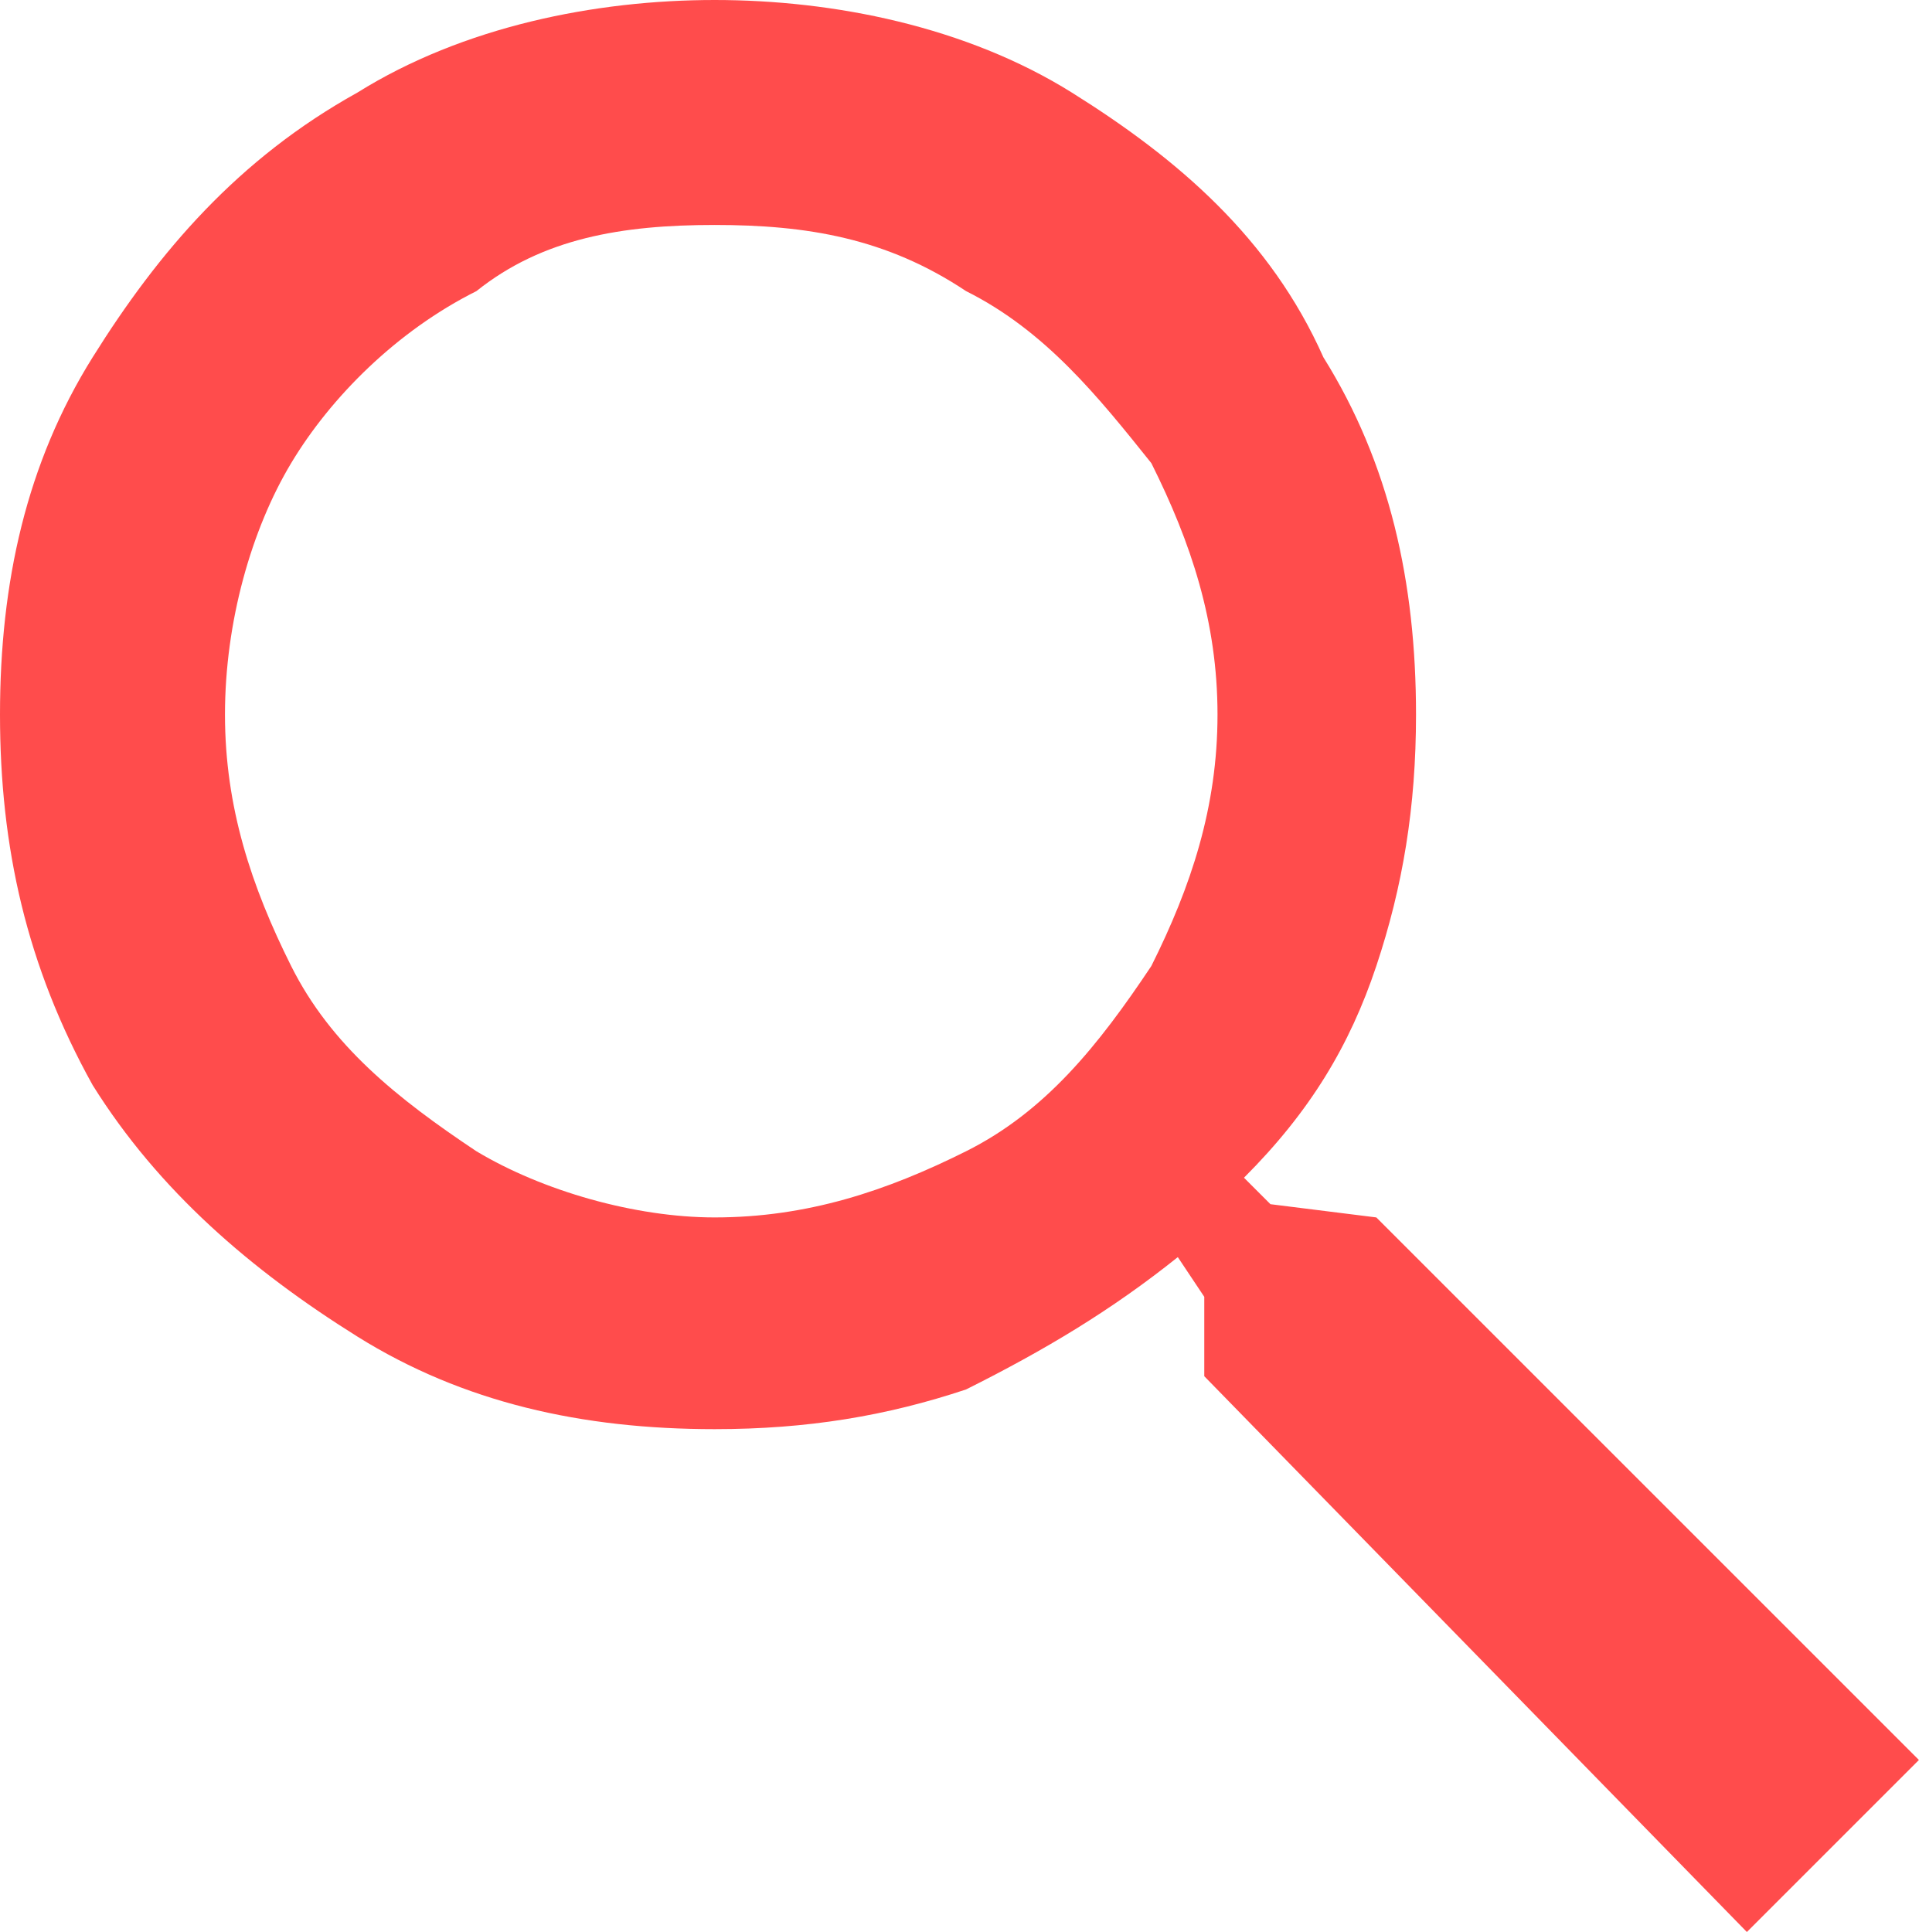
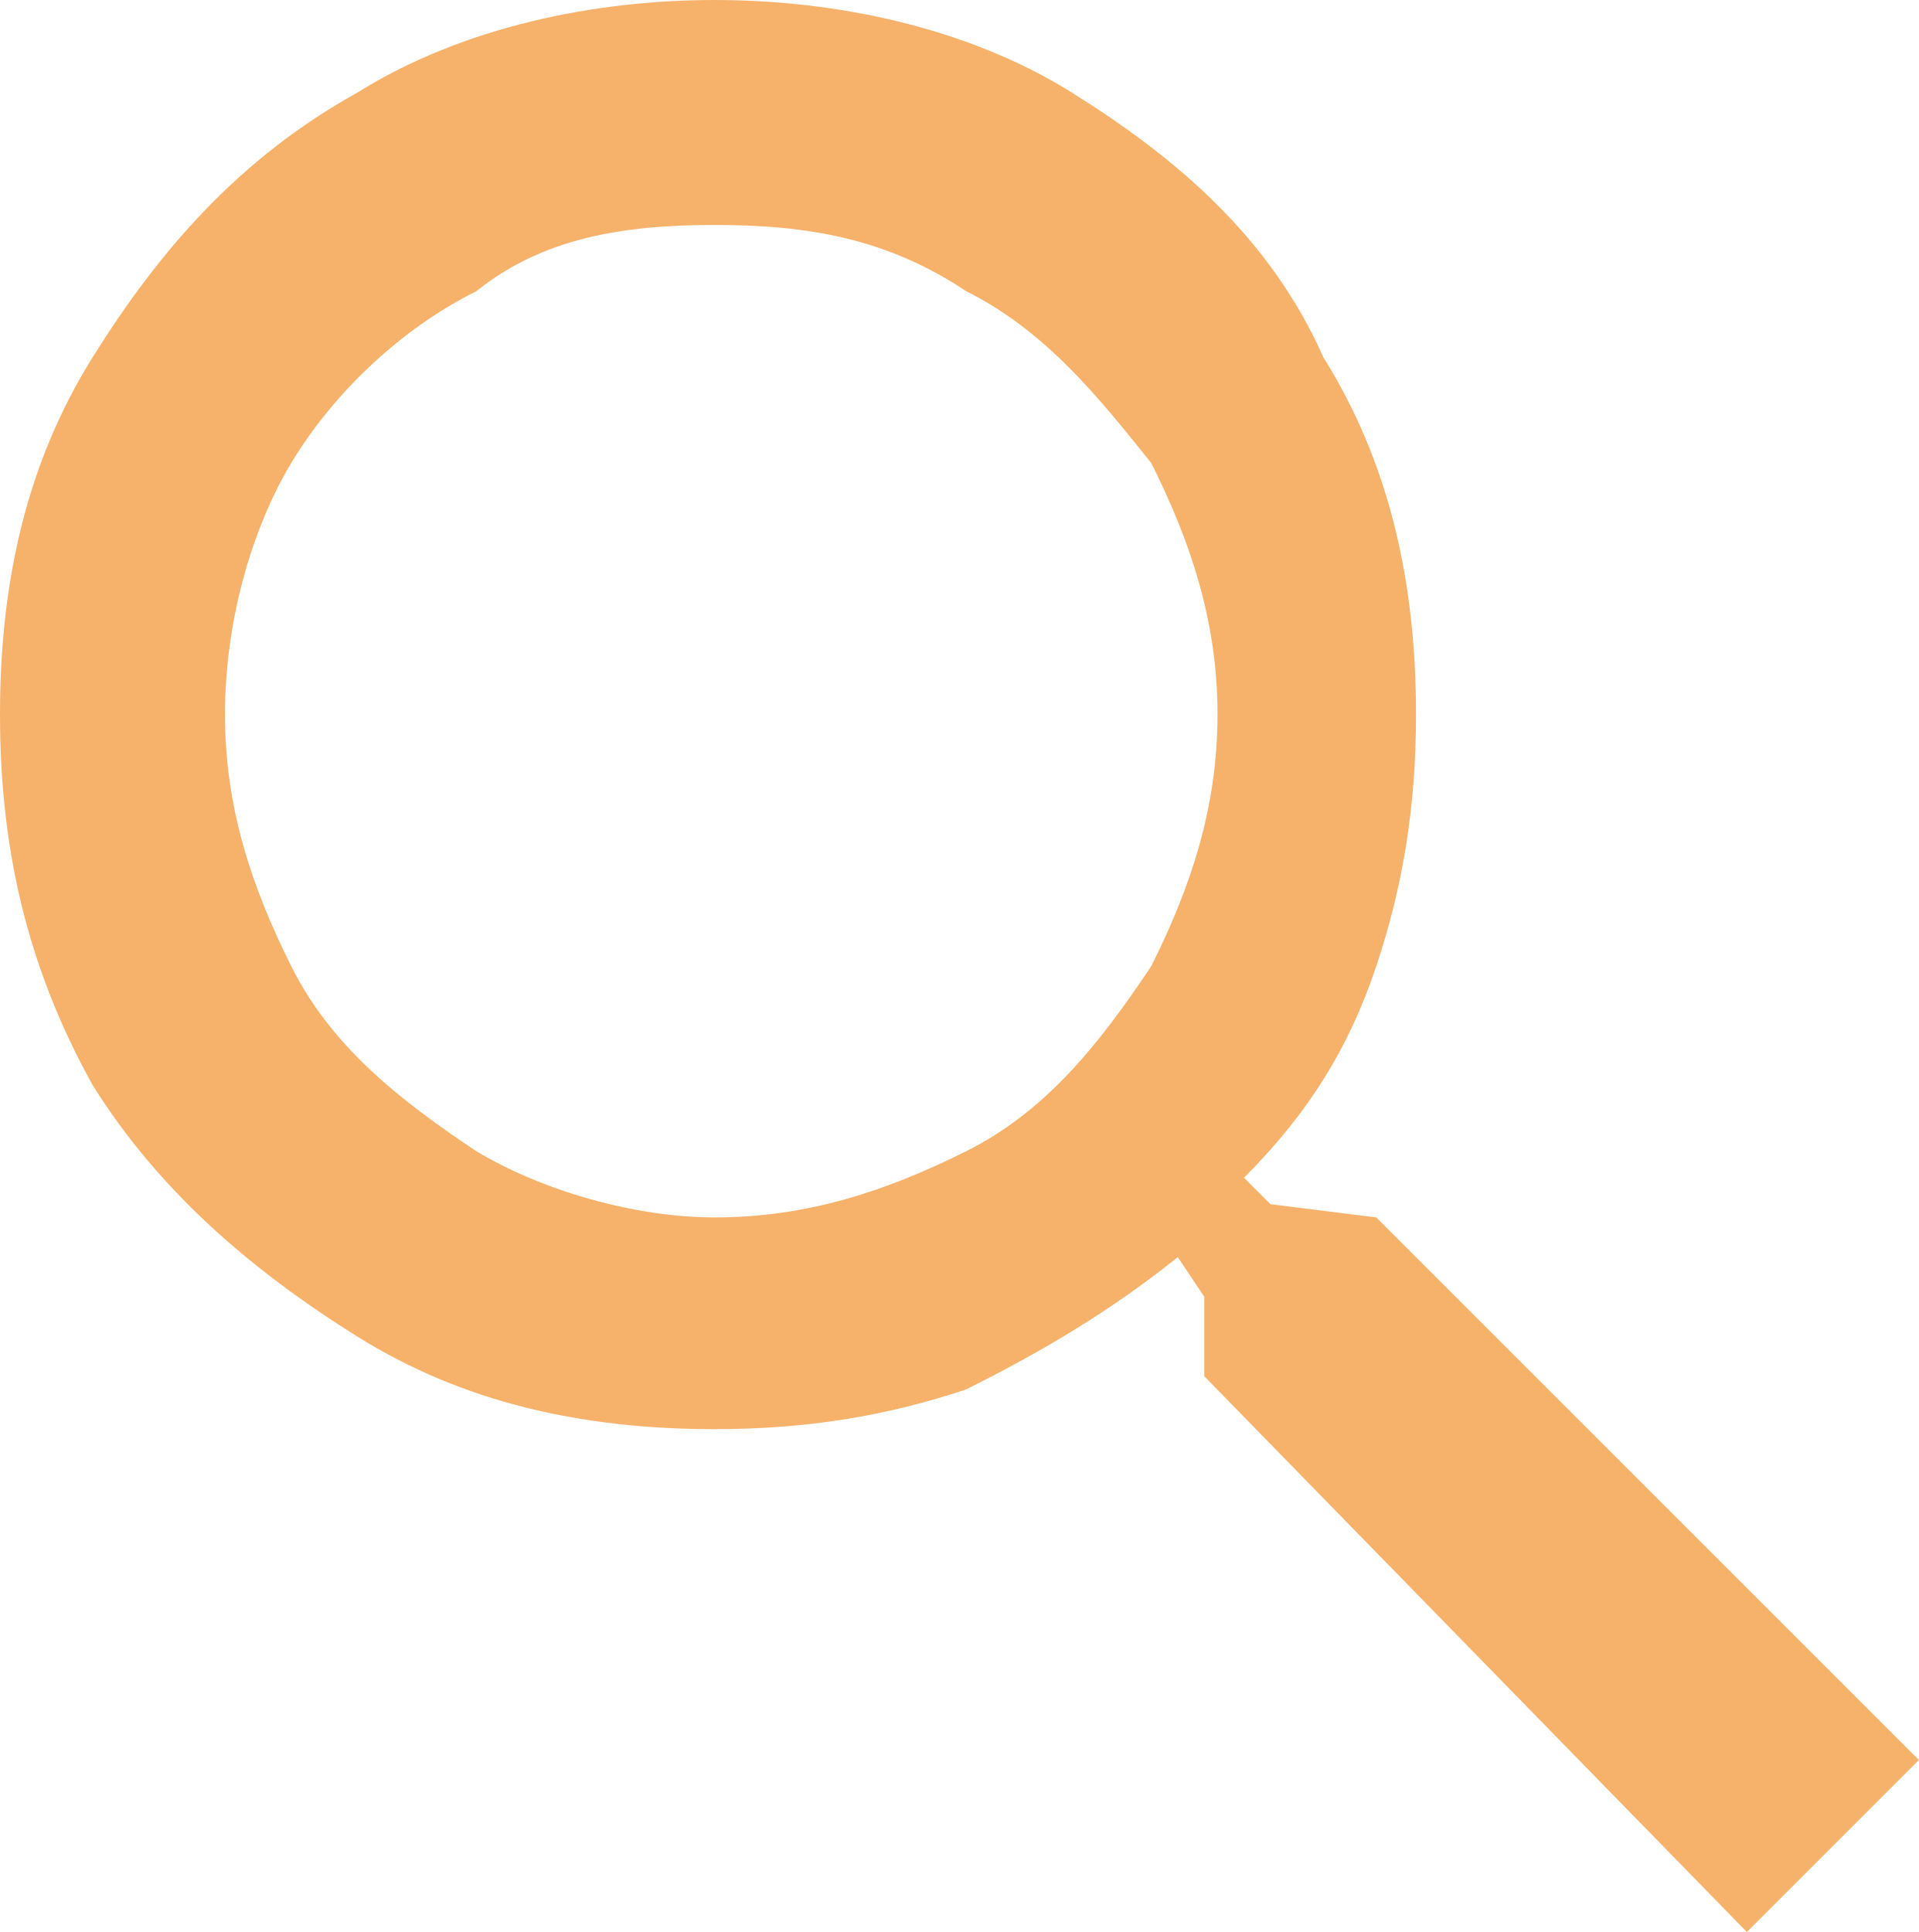
<svg xmlns="http://www.w3.org/2000/svg" width="14.5" height="14.6" viewBox="0 0 14.5 14.6">
-   <path fill="#FF4C4C" d="M10.4 9.2l-.8-.1-.2-.2c.5-.5.8-1 1-1.6.2-.6.3-1.2.3-1.9 0-1-.2-1.9-.7-2.7-.4-.9-1.1-1.5-1.9-2C7.3.2 6.3 0 5.4 0c-.9 0-1.9.2-2.7.7-.9.5-1.5 1.2-2 2S0 4.4 0 5.4s.2 1.9.7 2.8c.5.8 1.2 1.4 2 1.9s1.7.7 2.7.7c.7 0 1.3-.1 1.9-.3.6-.3 1.1-.6 1.6-1l.2.3v.6l4.1 4.2 1.3-1.3-4.1-4.1zM8.7 7.3c-.4.6-.8 1.1-1.4 1.4-.6.3-1.2.5-1.9.5-.6 0-1.3-.2-1.8-.5-.6-.4-1.1-.8-1.4-1.4-.3-.6-.5-1.2-.5-1.9s.2-1.4.5-1.9.8-1 1.4-1.3c.5-.4 1.1-.5 1.8-.5s1.3.1 1.9.5c.6.3 1 .8 1.4 1.3.3.6.5 1.2.5 1.9S9 6.7 8.7 7.3z" />
+   <path fill="#F6B26B" d="M10.4 9.2l-.8-.1-.2-.2c.5-.5.8-1 1-1.6.2-.6.3-1.2.3-1.9 0-1-.2-1.9-.7-2.7-.4-.9-1.1-1.5-1.9-2C7.3.2 6.3 0 5.4 0c-.9 0-1.9.2-2.7.7-.9.5-1.5 1.2-2 2S0 4.4 0 5.4s.2 1.9.7 2.8c.5.8 1.2 1.4 2 1.9s1.7.7 2.7.7c.7 0 1.3-.1 1.9-.3.6-.3 1.1-.6 1.6-1l.2.3v.6l4.1 4.2 1.3-1.3-4.1-4.1zM8.7 7.3c-.4.6-.8 1.1-1.4 1.4-.6.3-1.2.5-1.9.5-.6 0-1.3-.2-1.8-.5-.6-.4-1.1-.8-1.4-1.4-.3-.6-.5-1.2-.5-1.9s.2-1.4.5-1.9.8-1 1.4-1.3c.5-.4 1.1-.5 1.8-.5s1.3.1 1.9.5c.6.3 1 .8 1.4 1.3.3.6.5 1.2.5 1.9S9 6.7 8.7 7.3z" />
</svg>
